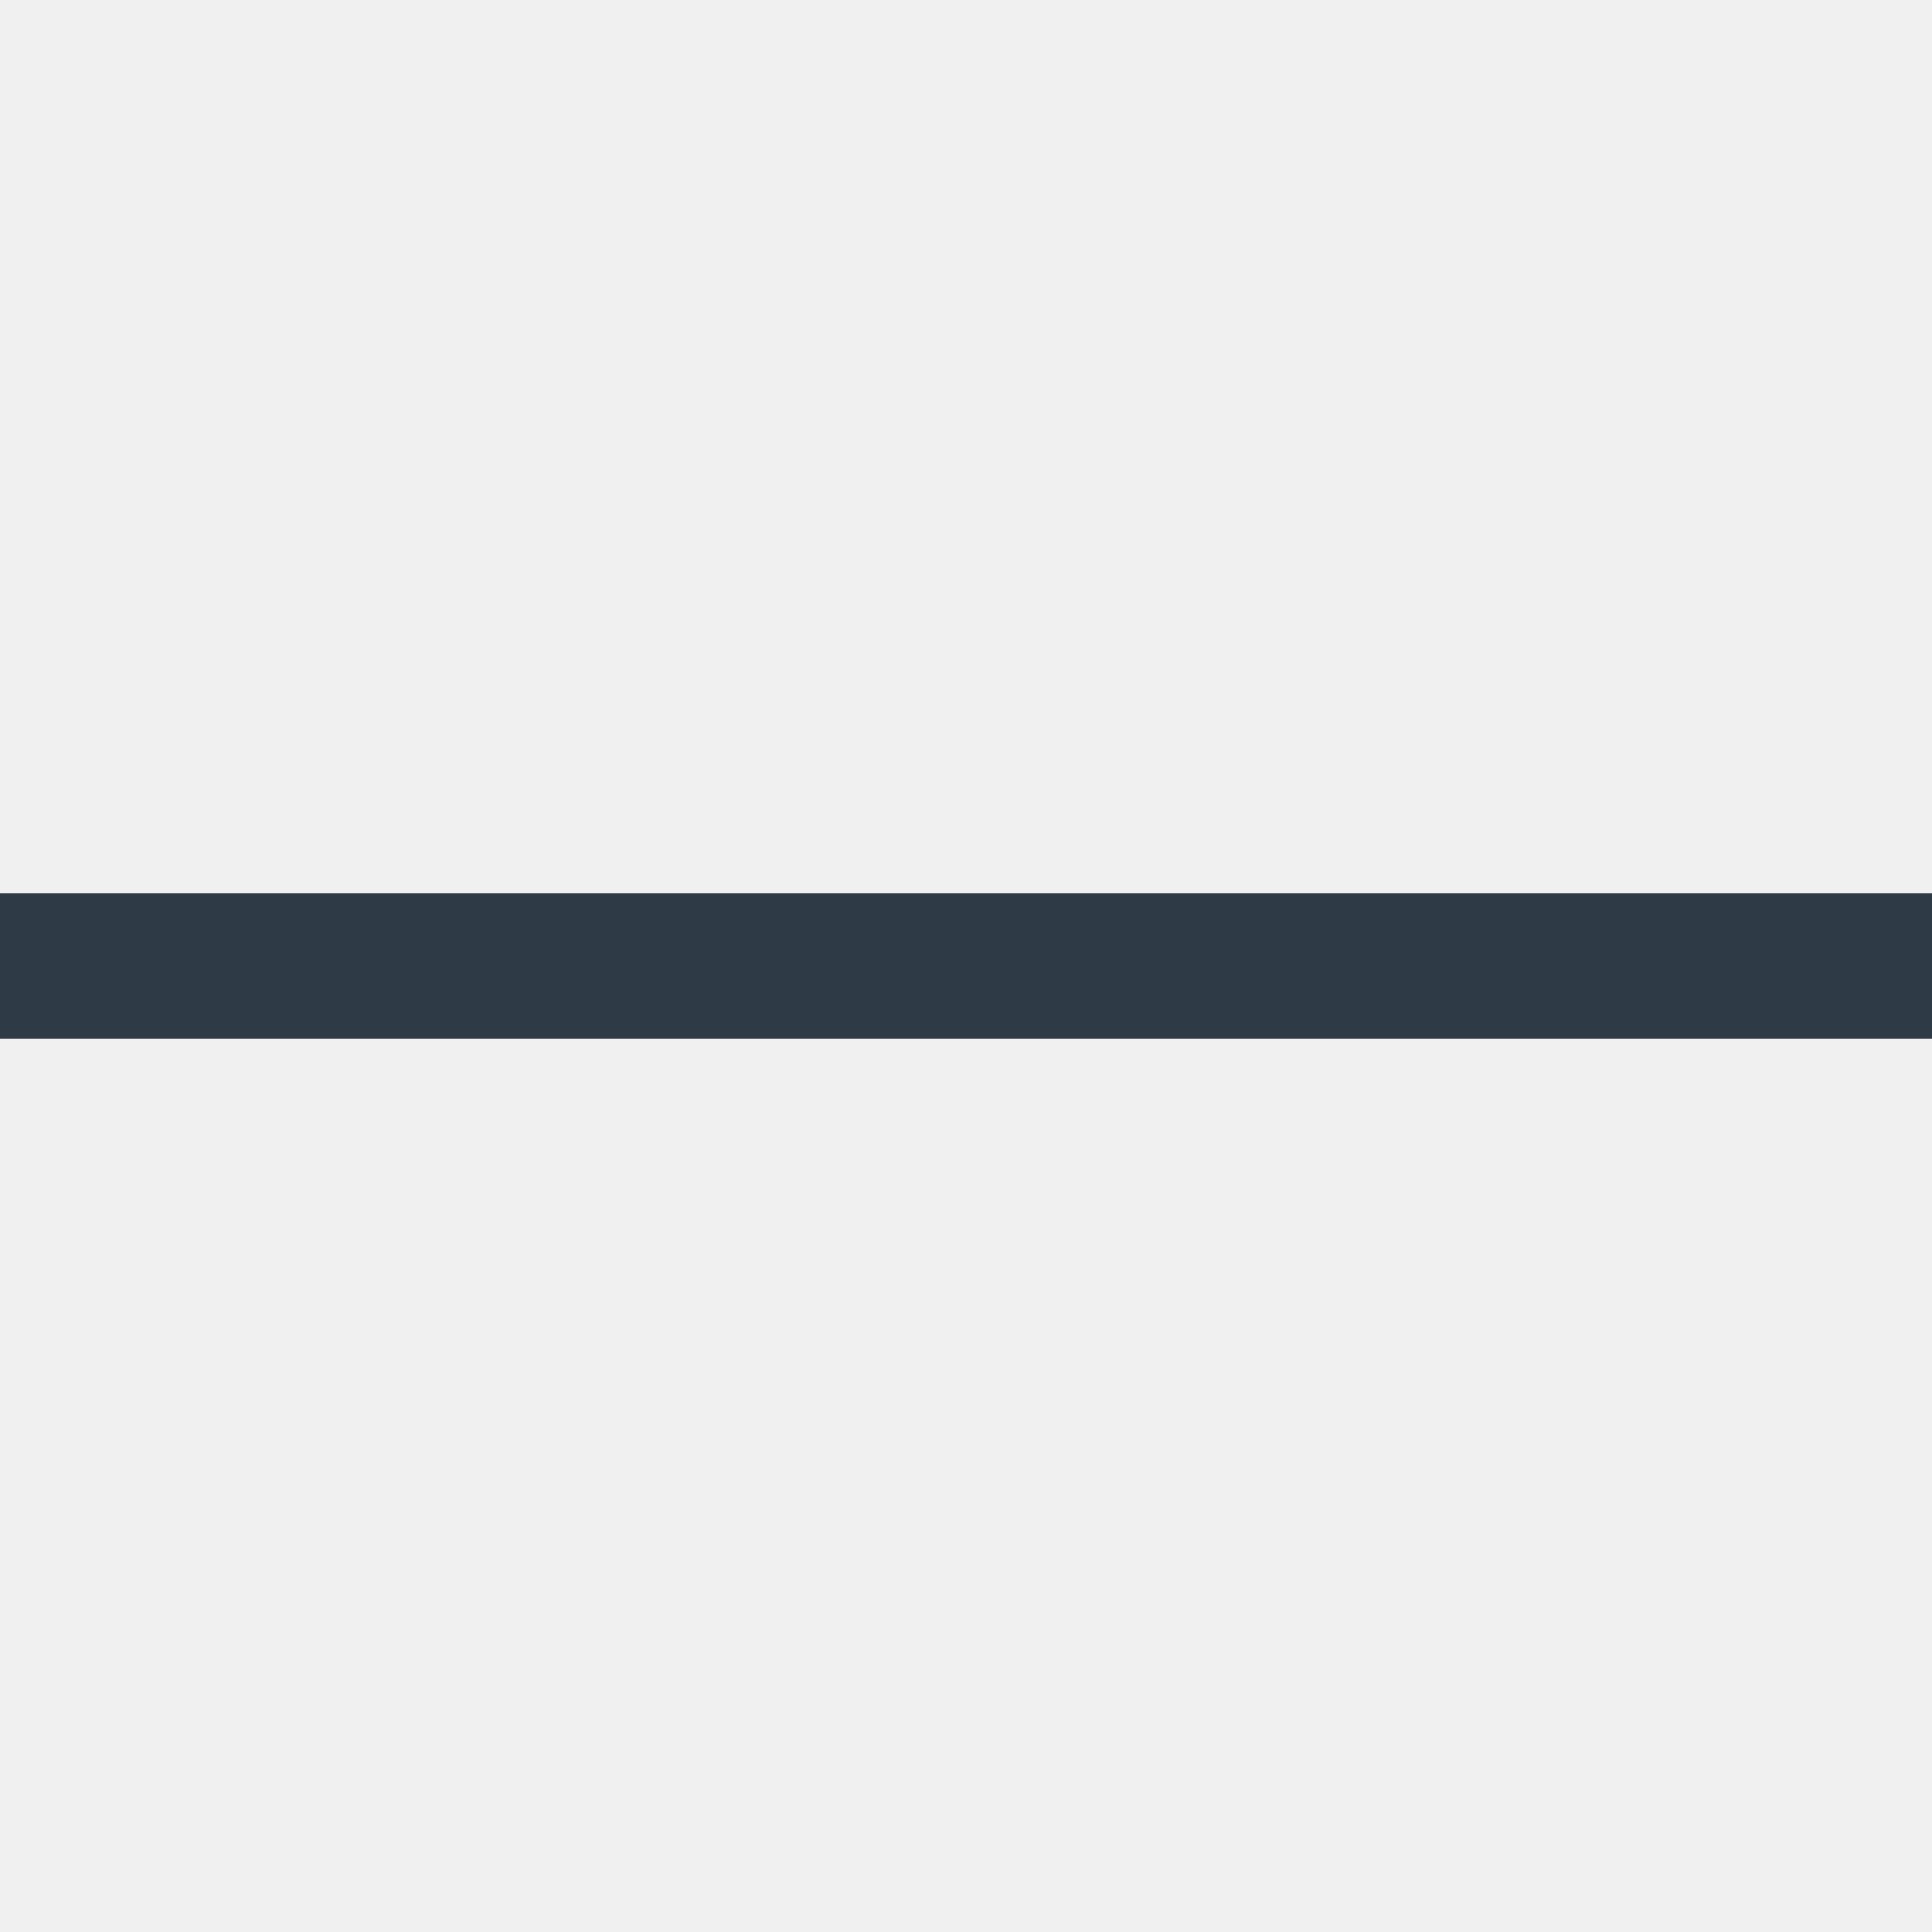
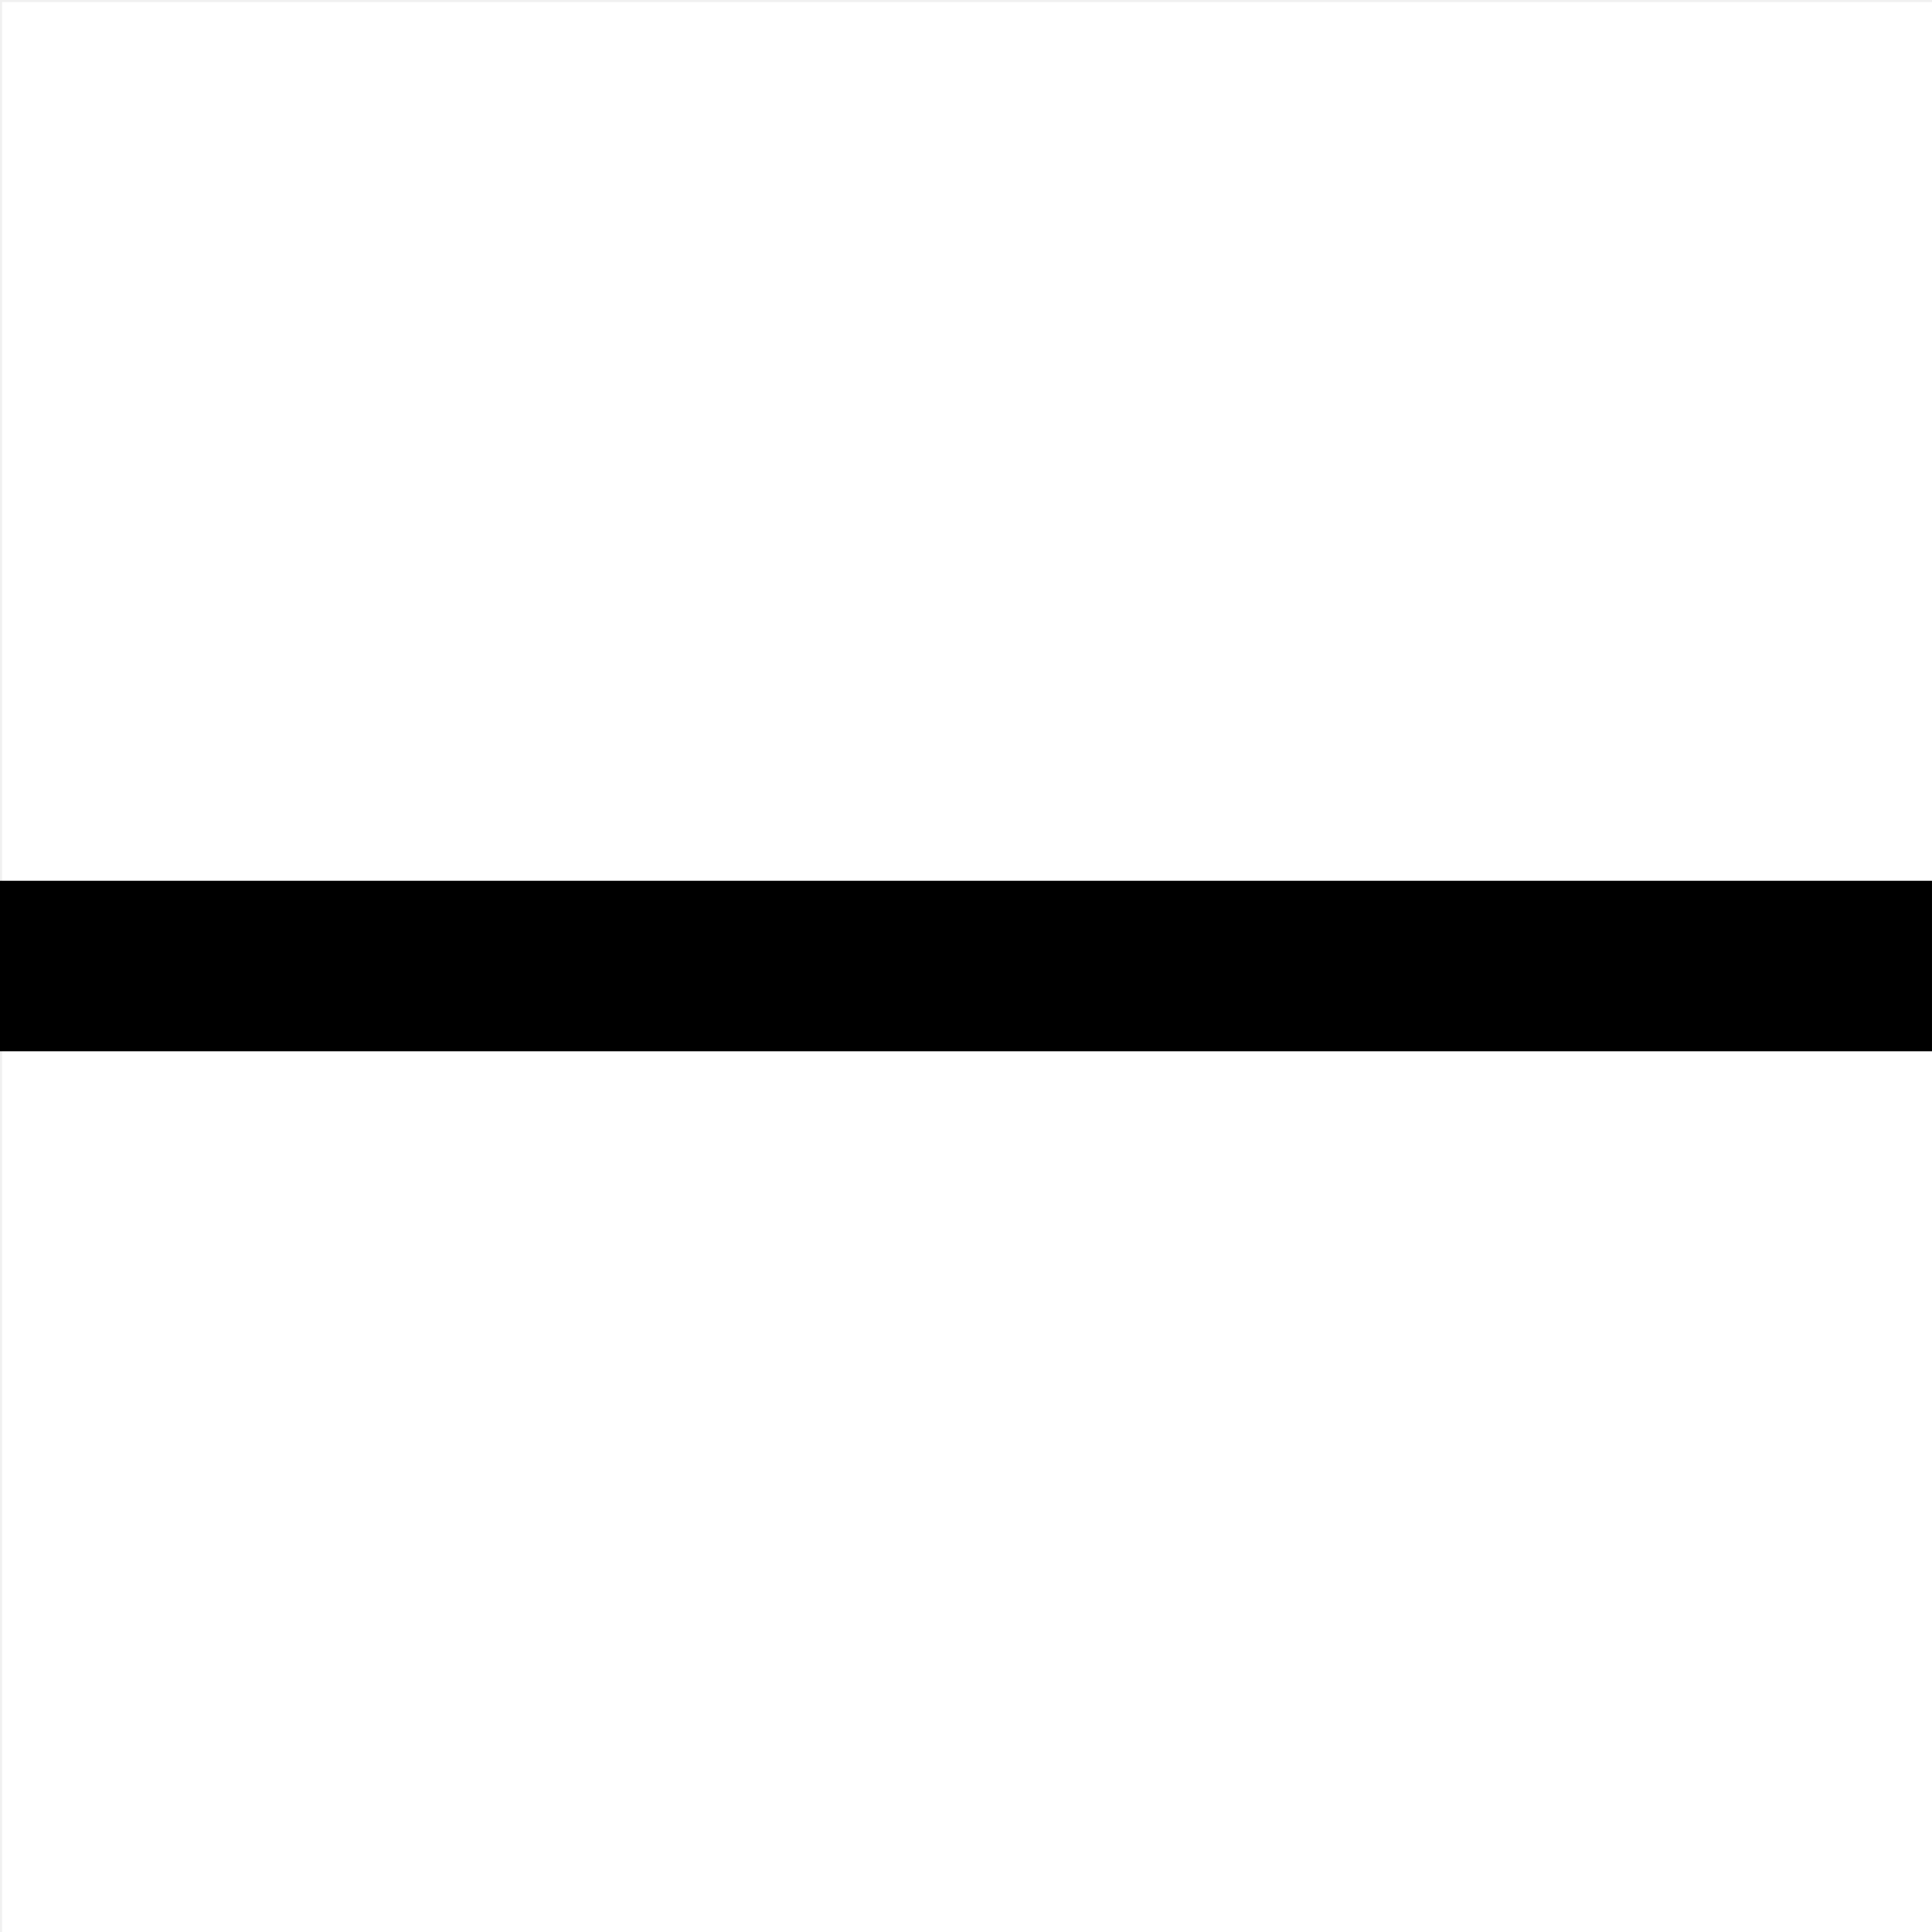
- <svg xmlns="http://www.w3.org/2000/svg" version="1.1" width="40mm" height="40mm" viewBox="0 0 40 40">
-   <polyline points="0,20 40,20" fill="none" stroke="#2E3A46" stroke-width="3" stroke-linecap="butt" stroke-linejoin="round" />
+ <svg xmlns="http://www.w3.org/2000/svg" width="40mm" height="40mm" viewBox="0 0 40 40" version="1.1" id="svg927">
+   <defs id="defs921" />
+   <g id="layer1" transform="translate(-85.83333,-114.5595)">
+     <rect style="fill:#ffffff;fill-rule:evenodd;stroke-width:0.898" id="rect30" width="40" height="40" x="85.876" y="114.602" />
+     <path id="path833" d="M 85.833,134.56 H 125.833" style="fill:none;stroke:#000000;stroke-width:3.53;stroke-linecap:butt;stroke-linejoin:miter;stroke-miterlimit:4;stroke-dasharray:none;stroke-opacity:1" />
+   </g>
</svg>
